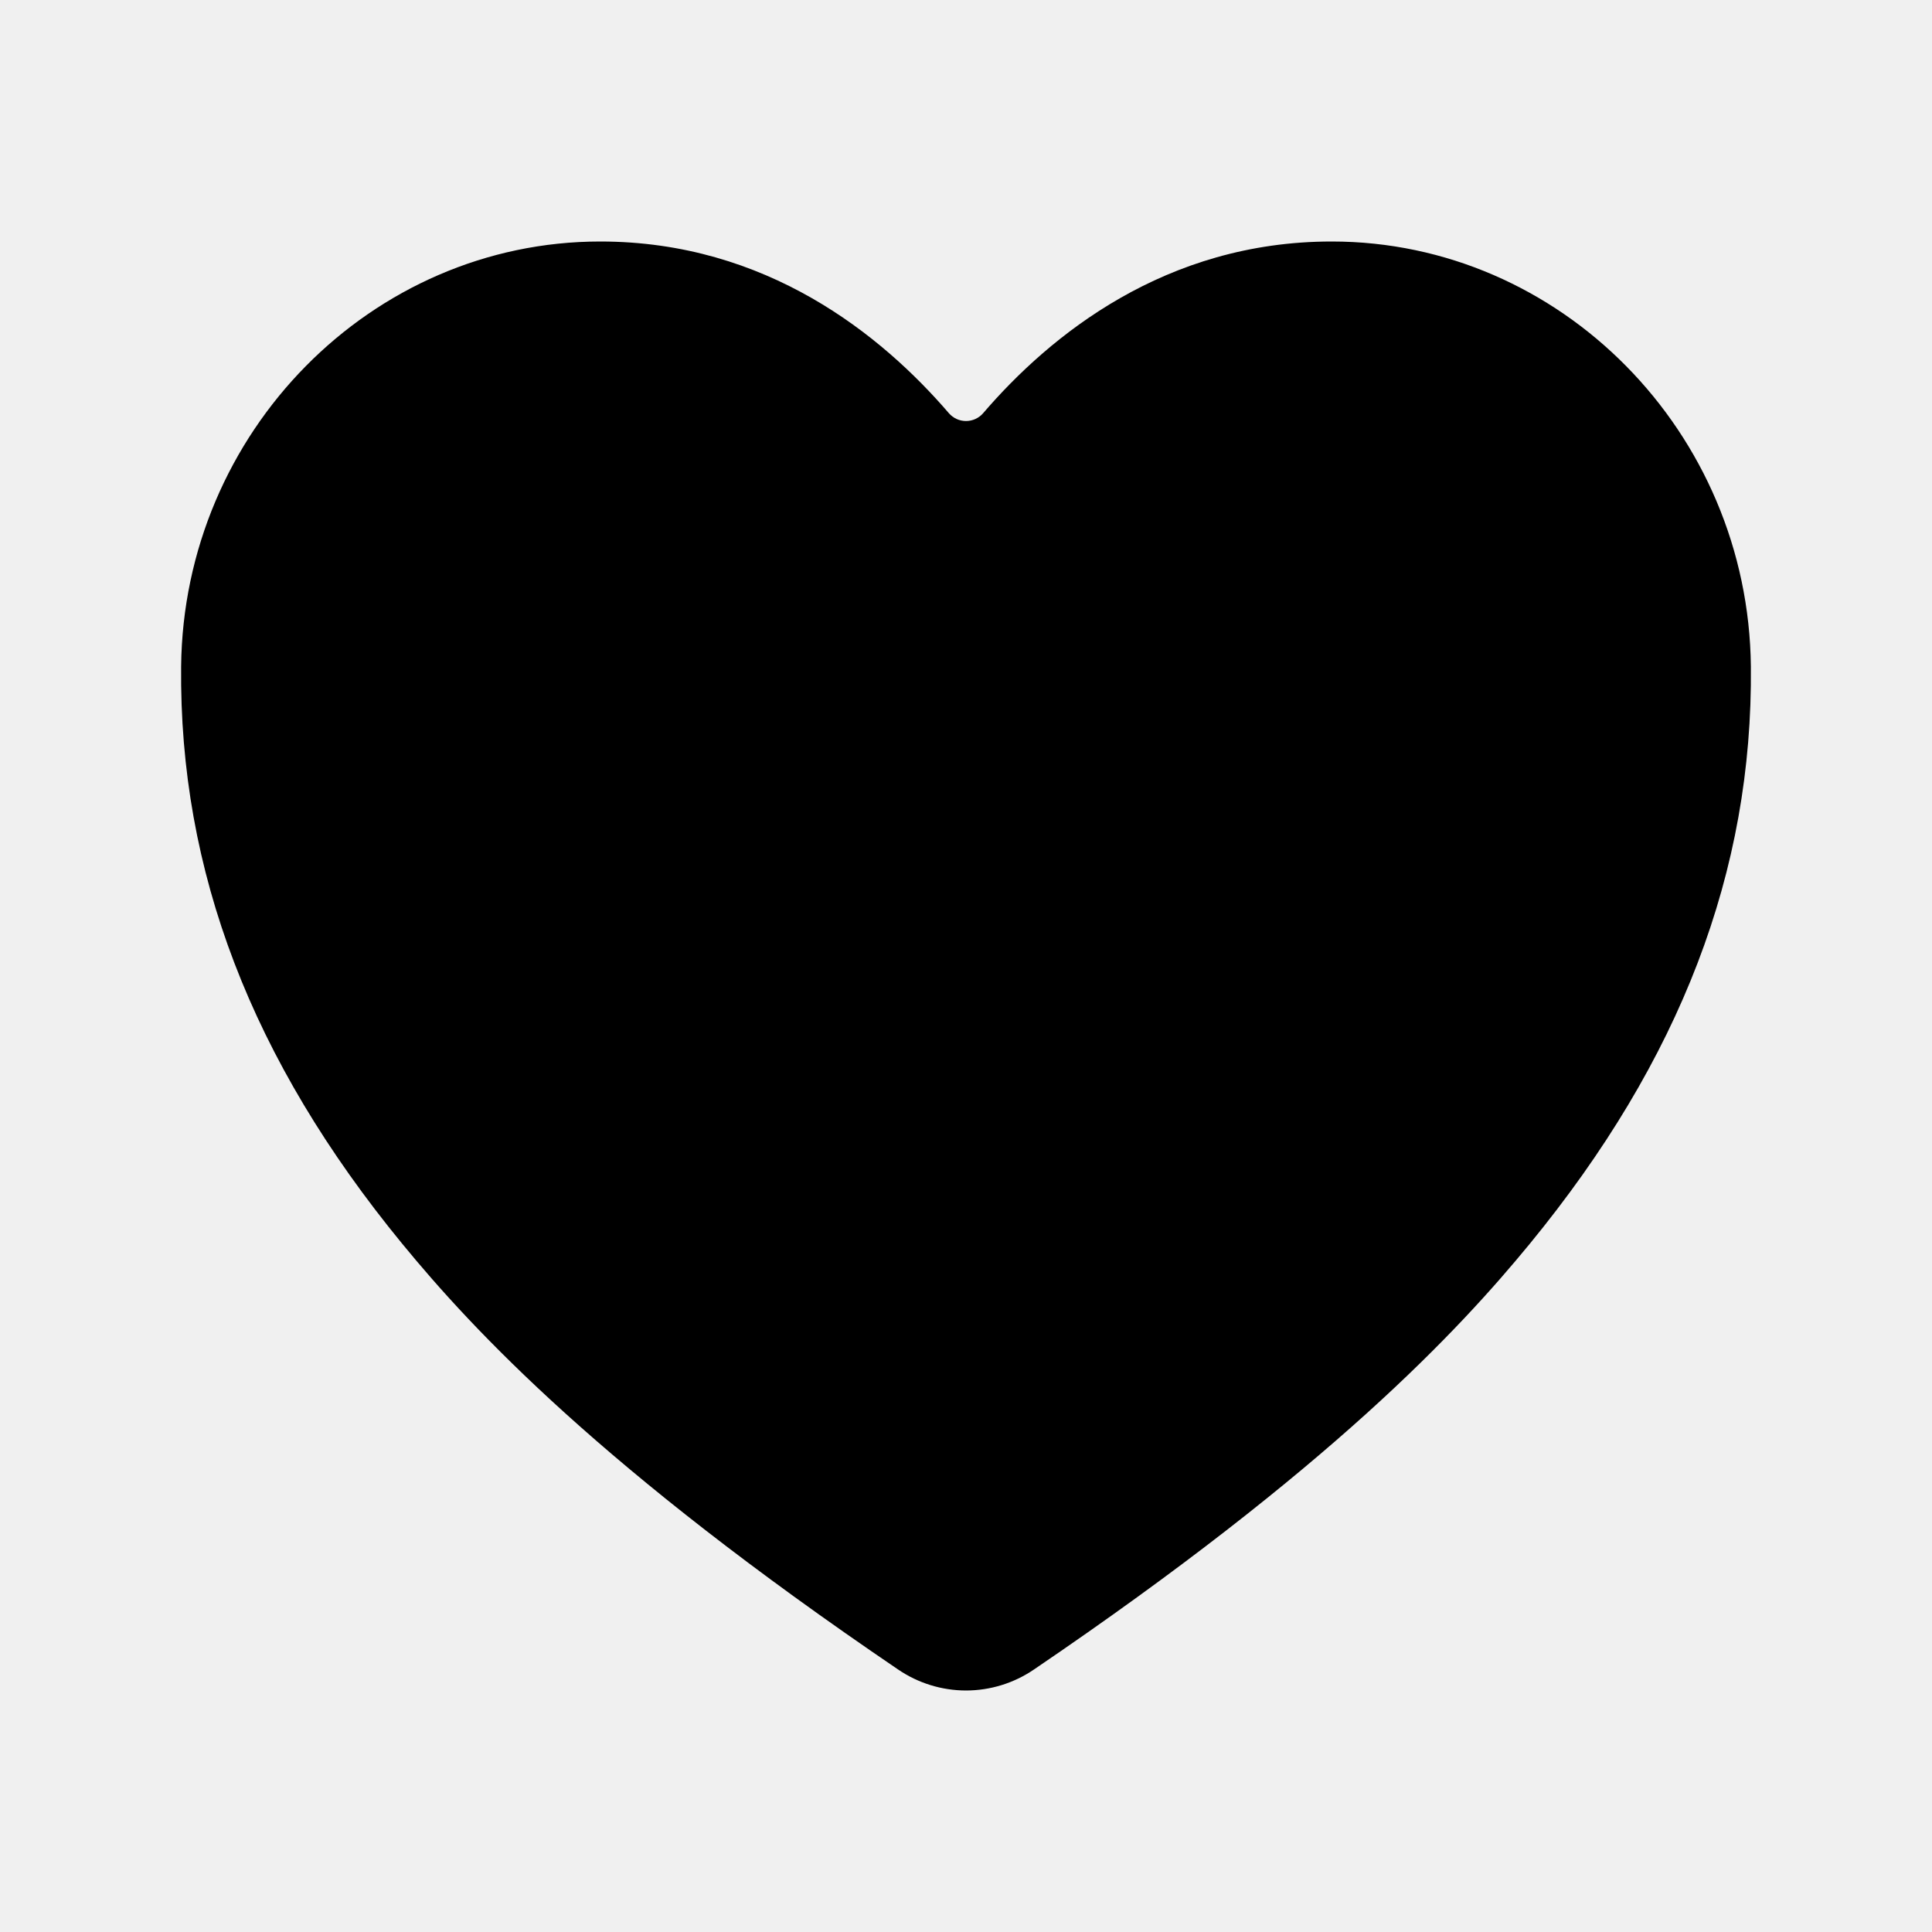
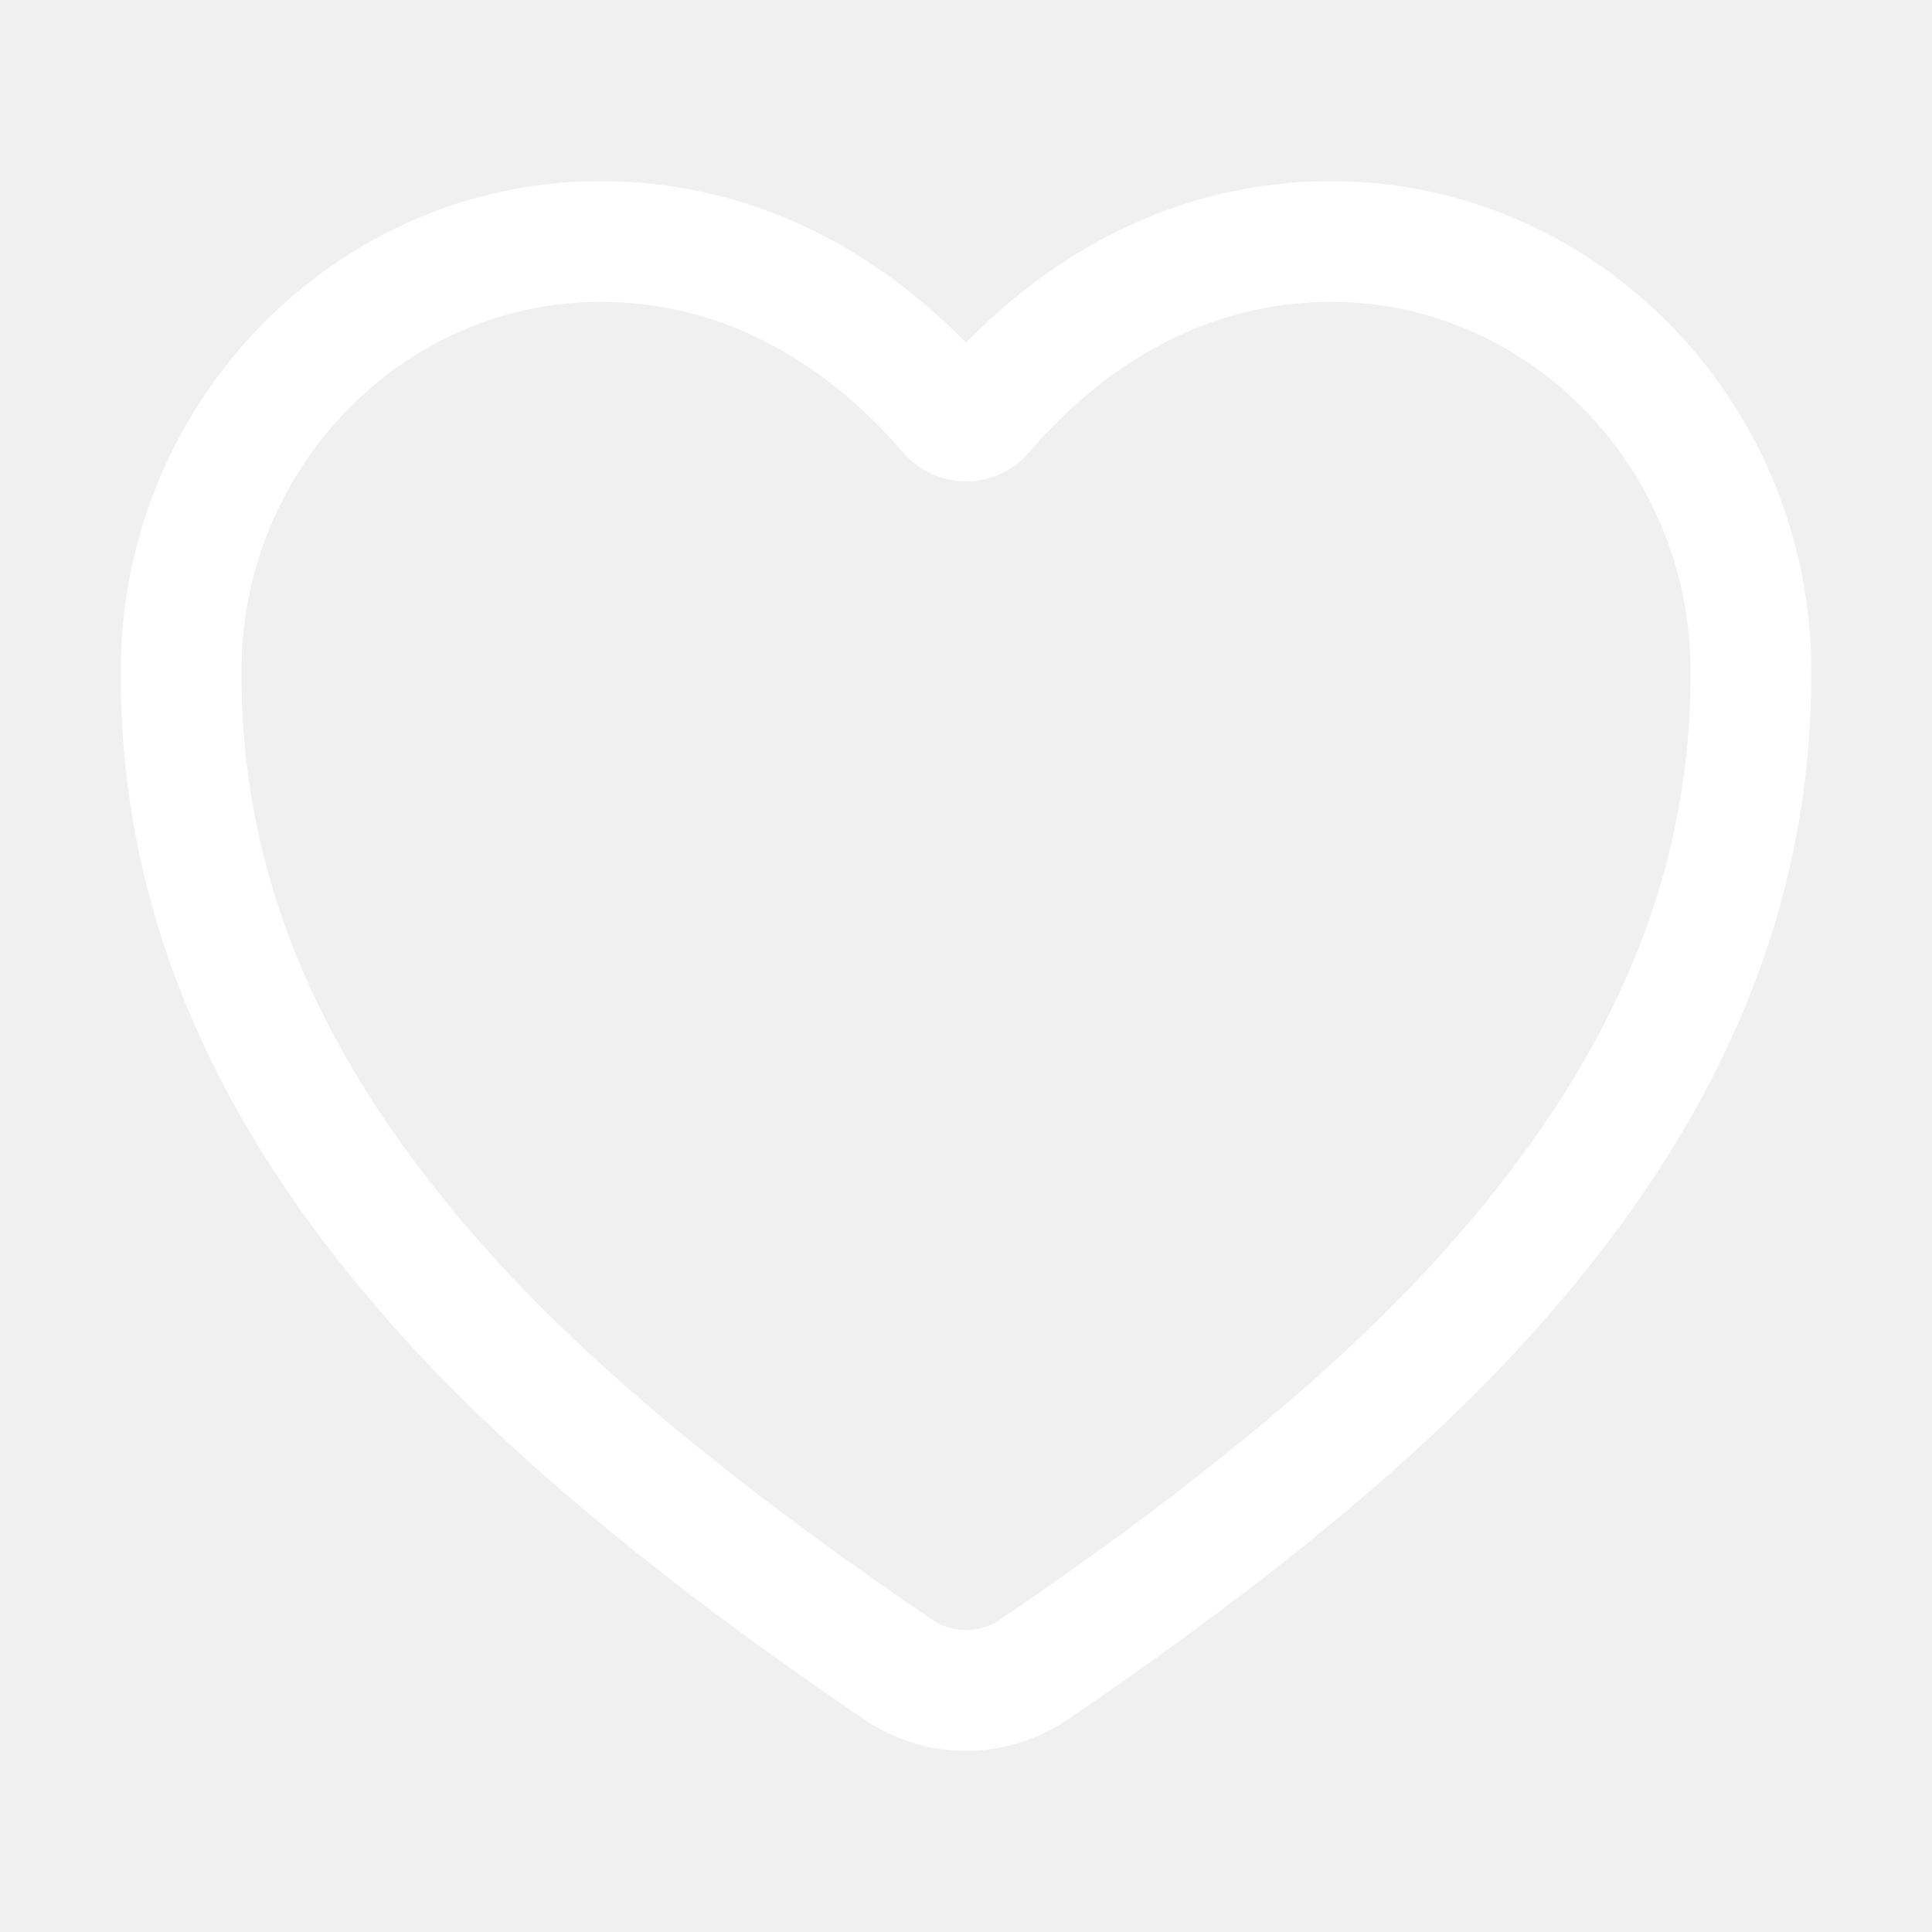
<svg xmlns="http://www.w3.org/2000/svg" width="512" height="512" viewBox="0 0 512 512">
-   <path d="M256,448a32,32,0,0,1-18-5.57c-78.59-53.35-112.62-89.93-131.39-112.8-40-48.75-59.15-98.8-58.61-153C48.63,114.52,98.46,64,159.08,64c44.08,0,74.61,24.83,92.39,45.51a6,6,0,0,0,9.06,0C278.31,88.81,308.84,64,352.92,64,413.54,64,463.37,114.52,464,176.64c.54,54.21-18.63,104.26-58.61,153-18.77,22.87-52.8,59.45-131.39,112.8A32,32,0,0,1,256,448Z" />
+   <path stroke-width="32" stroke="white" fill="none" d="M256,448a32,32,0,0,1-18-5.57c-78.59-53.35-112.62-89.93-131.39-112.8-40-48.75-59.15-98.8-58.61-153C48.63,114.52,98.46,64,159.08,64c44.08,0,74.61,24.83,92.39,45.51a6,6,0,0,0,9.06,0C278.31,88.81,308.84,64,352.92,64,413.54,64,463.37,114.52,464,176.64c.54,54.21-18.63,104.26-58.61,153-18.77,22.87-52.8,59.45-131.39,112.8A32,32,0,0,1,256,448Z" />
</svg>
